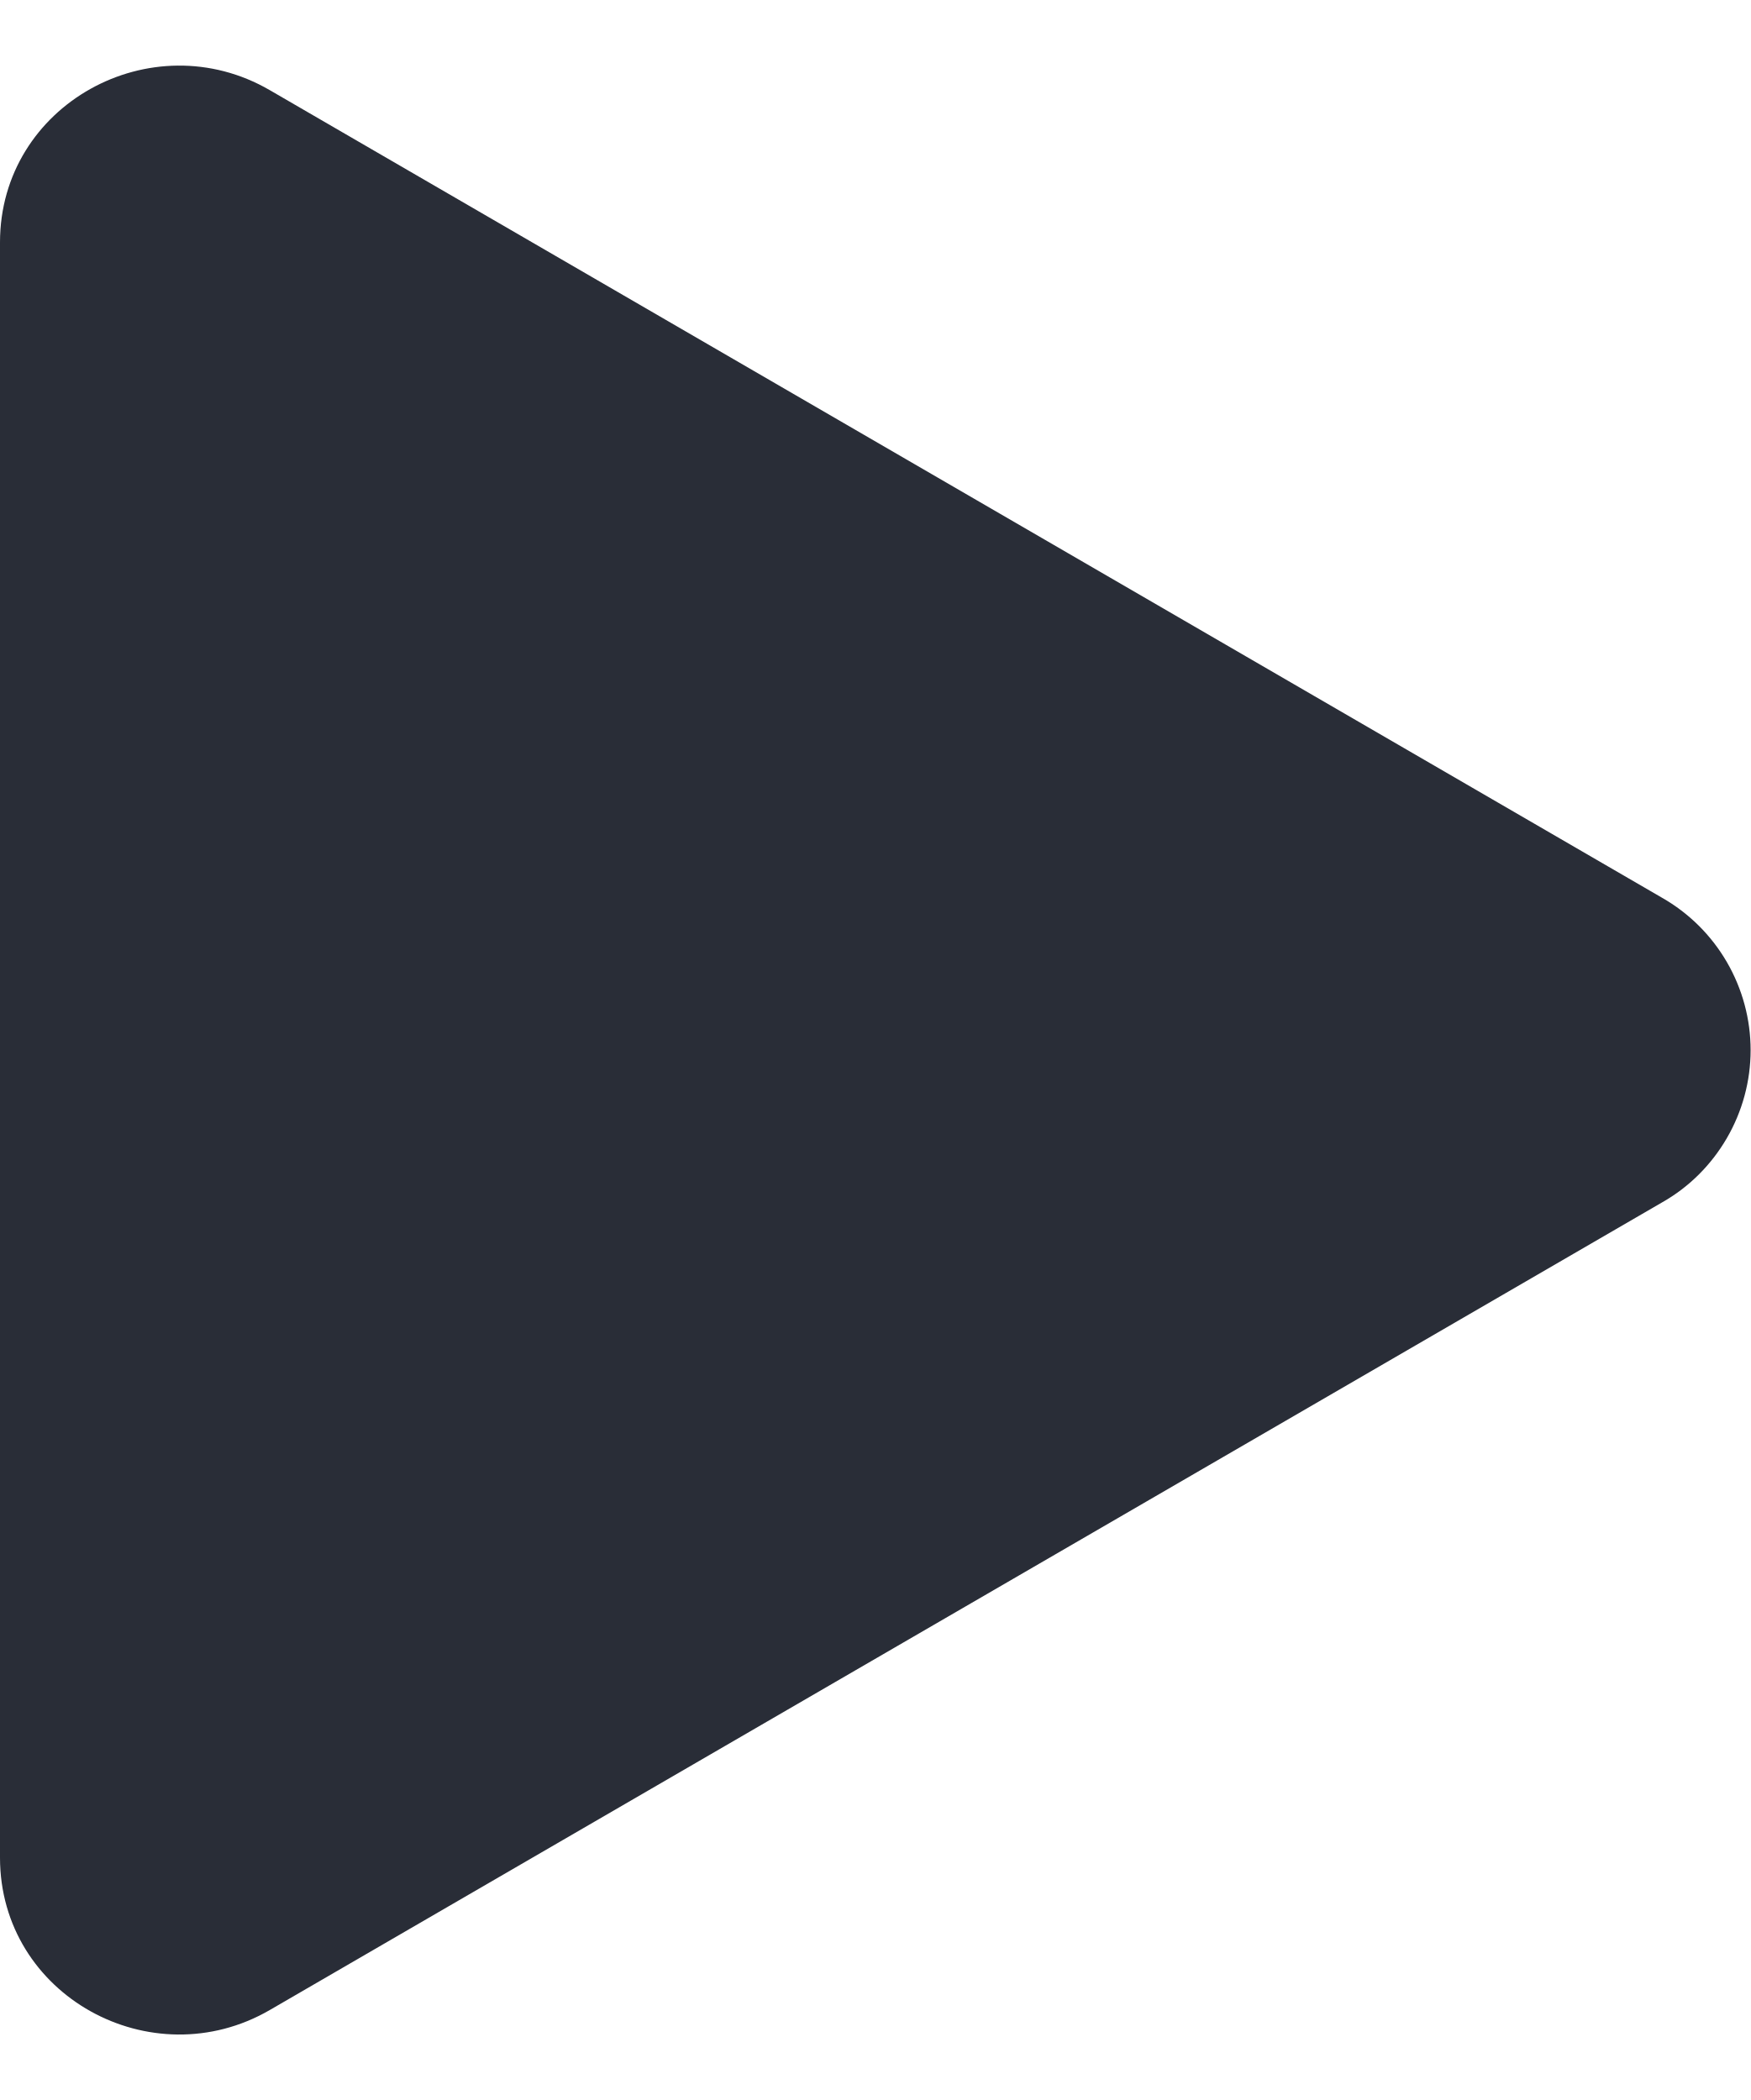
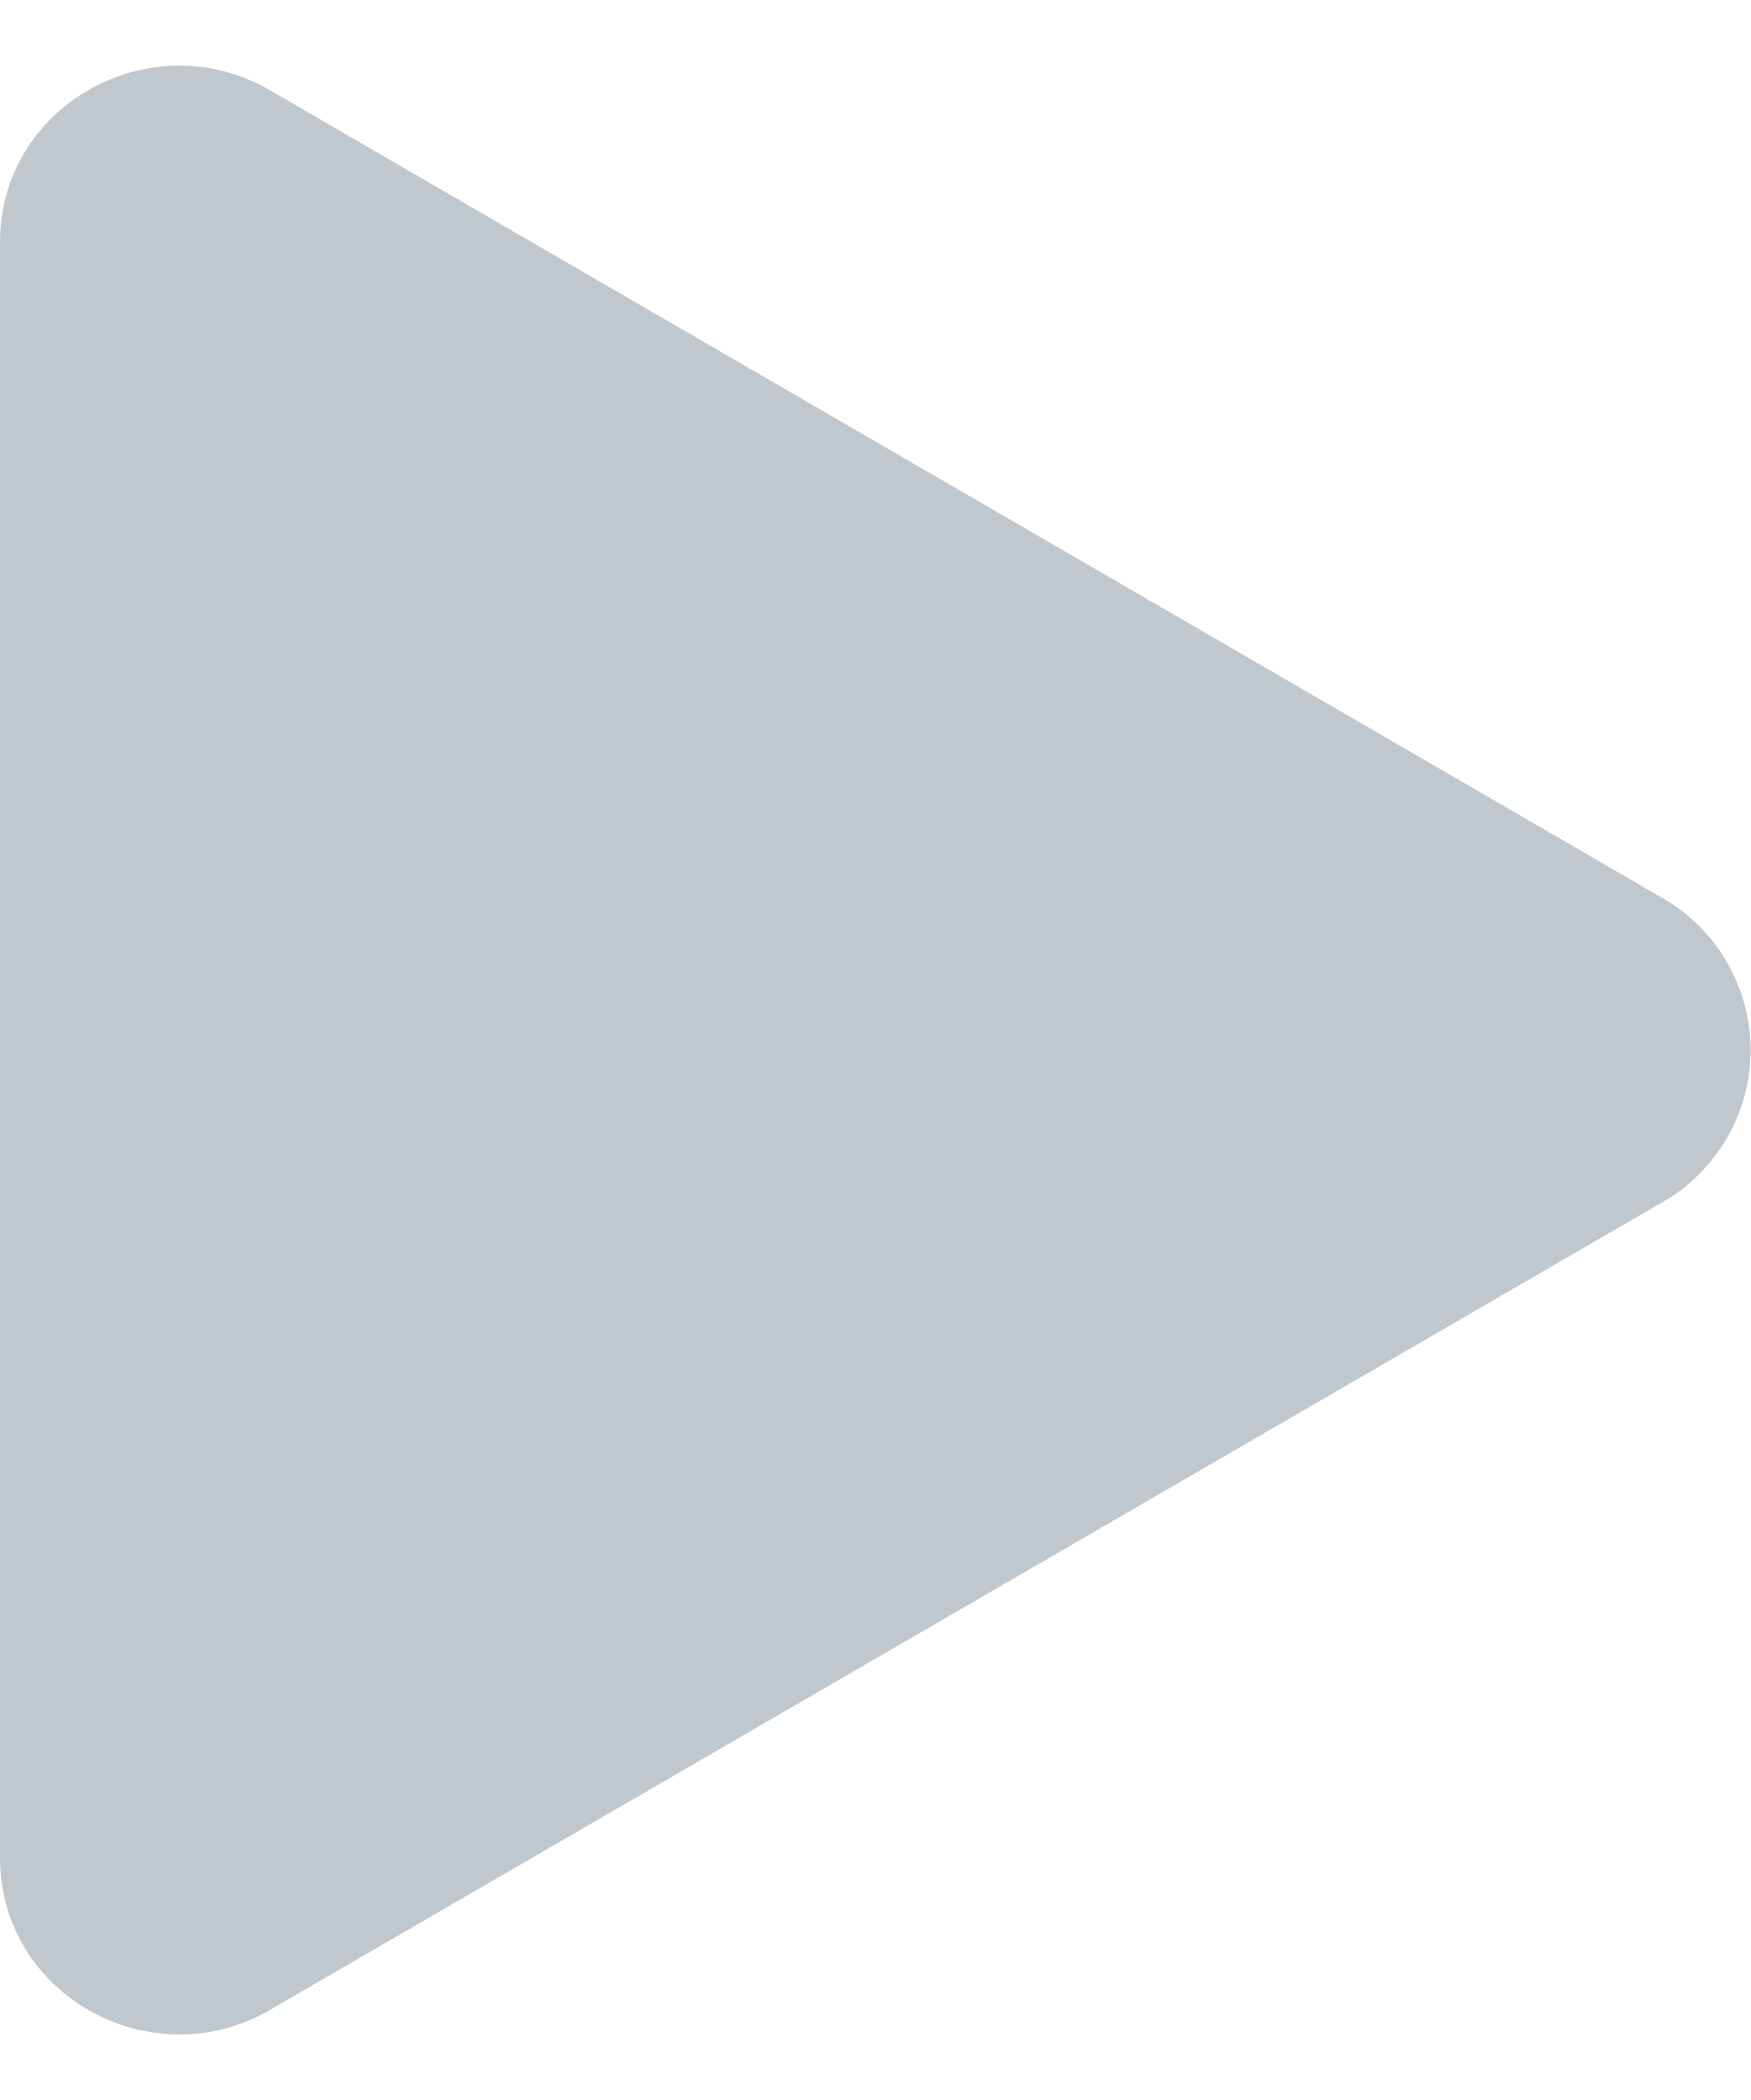
<svg xmlns="http://www.w3.org/2000/svg" width="10" height="12" viewBox="0 0 10 12" fill="none">
-   <path d="M9.495 6.871L1.541 11.486C0.866 11.877 0 11.404 0 10.615V1.385C0 0.598 0.865 0.123 1.541 0.515L9.495 5.13C9.649 5.218 9.776 5.344 9.865 5.497C9.954 5.65 10.001 5.824 10.001 6.001C10.001 6.177 9.954 6.351 9.865 6.504C9.776 6.657 9.649 6.784 9.495 6.871Z" fill="#292D37" />
+   <path d="M9.495 6.871L1.541 11.486C0.866 11.877 0 11.404 0 10.615V1.385C0 0.598 0.865 0.123 1.541 0.515L9.495 5.13C9.649 5.218 9.776 5.344 9.865 5.497C9.954 5.65 10.001 5.824 10.001 6.001C10.001 6.177 9.954 6.351 9.865 6.504C9.776 6.657 9.649 6.784 9.495 6.871Z" fill="#C1C8CD" />
</svg>
